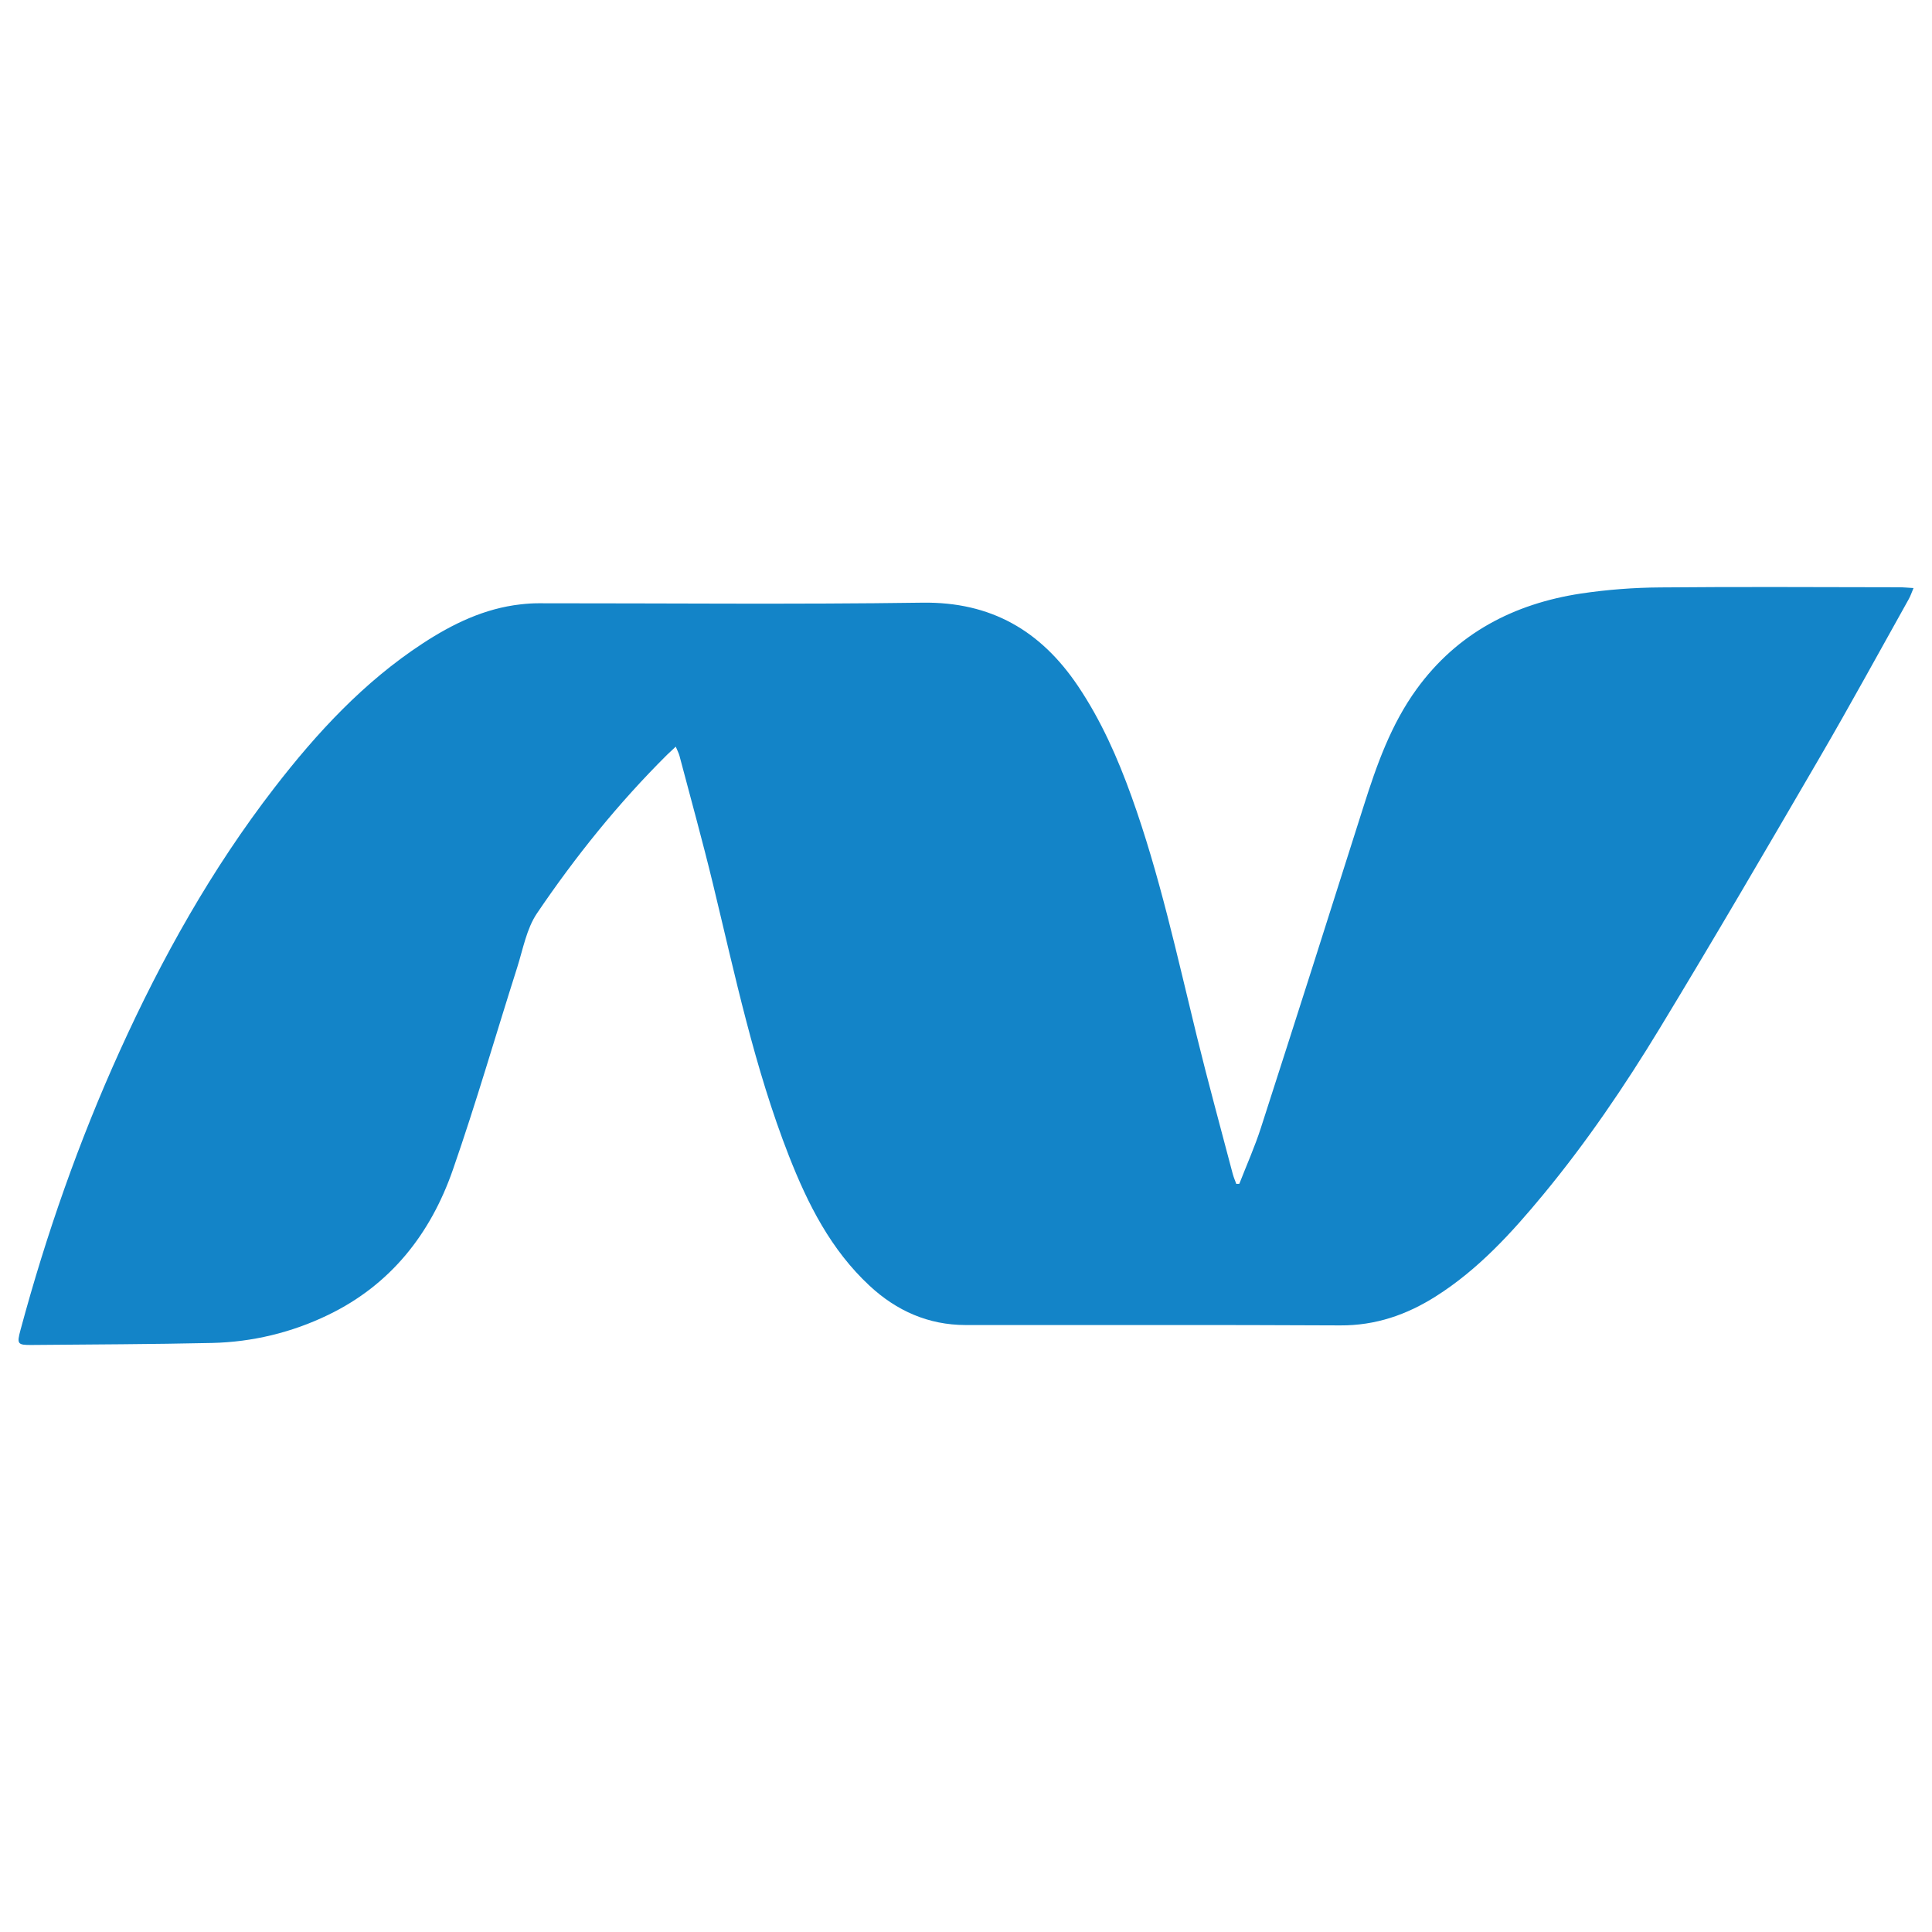
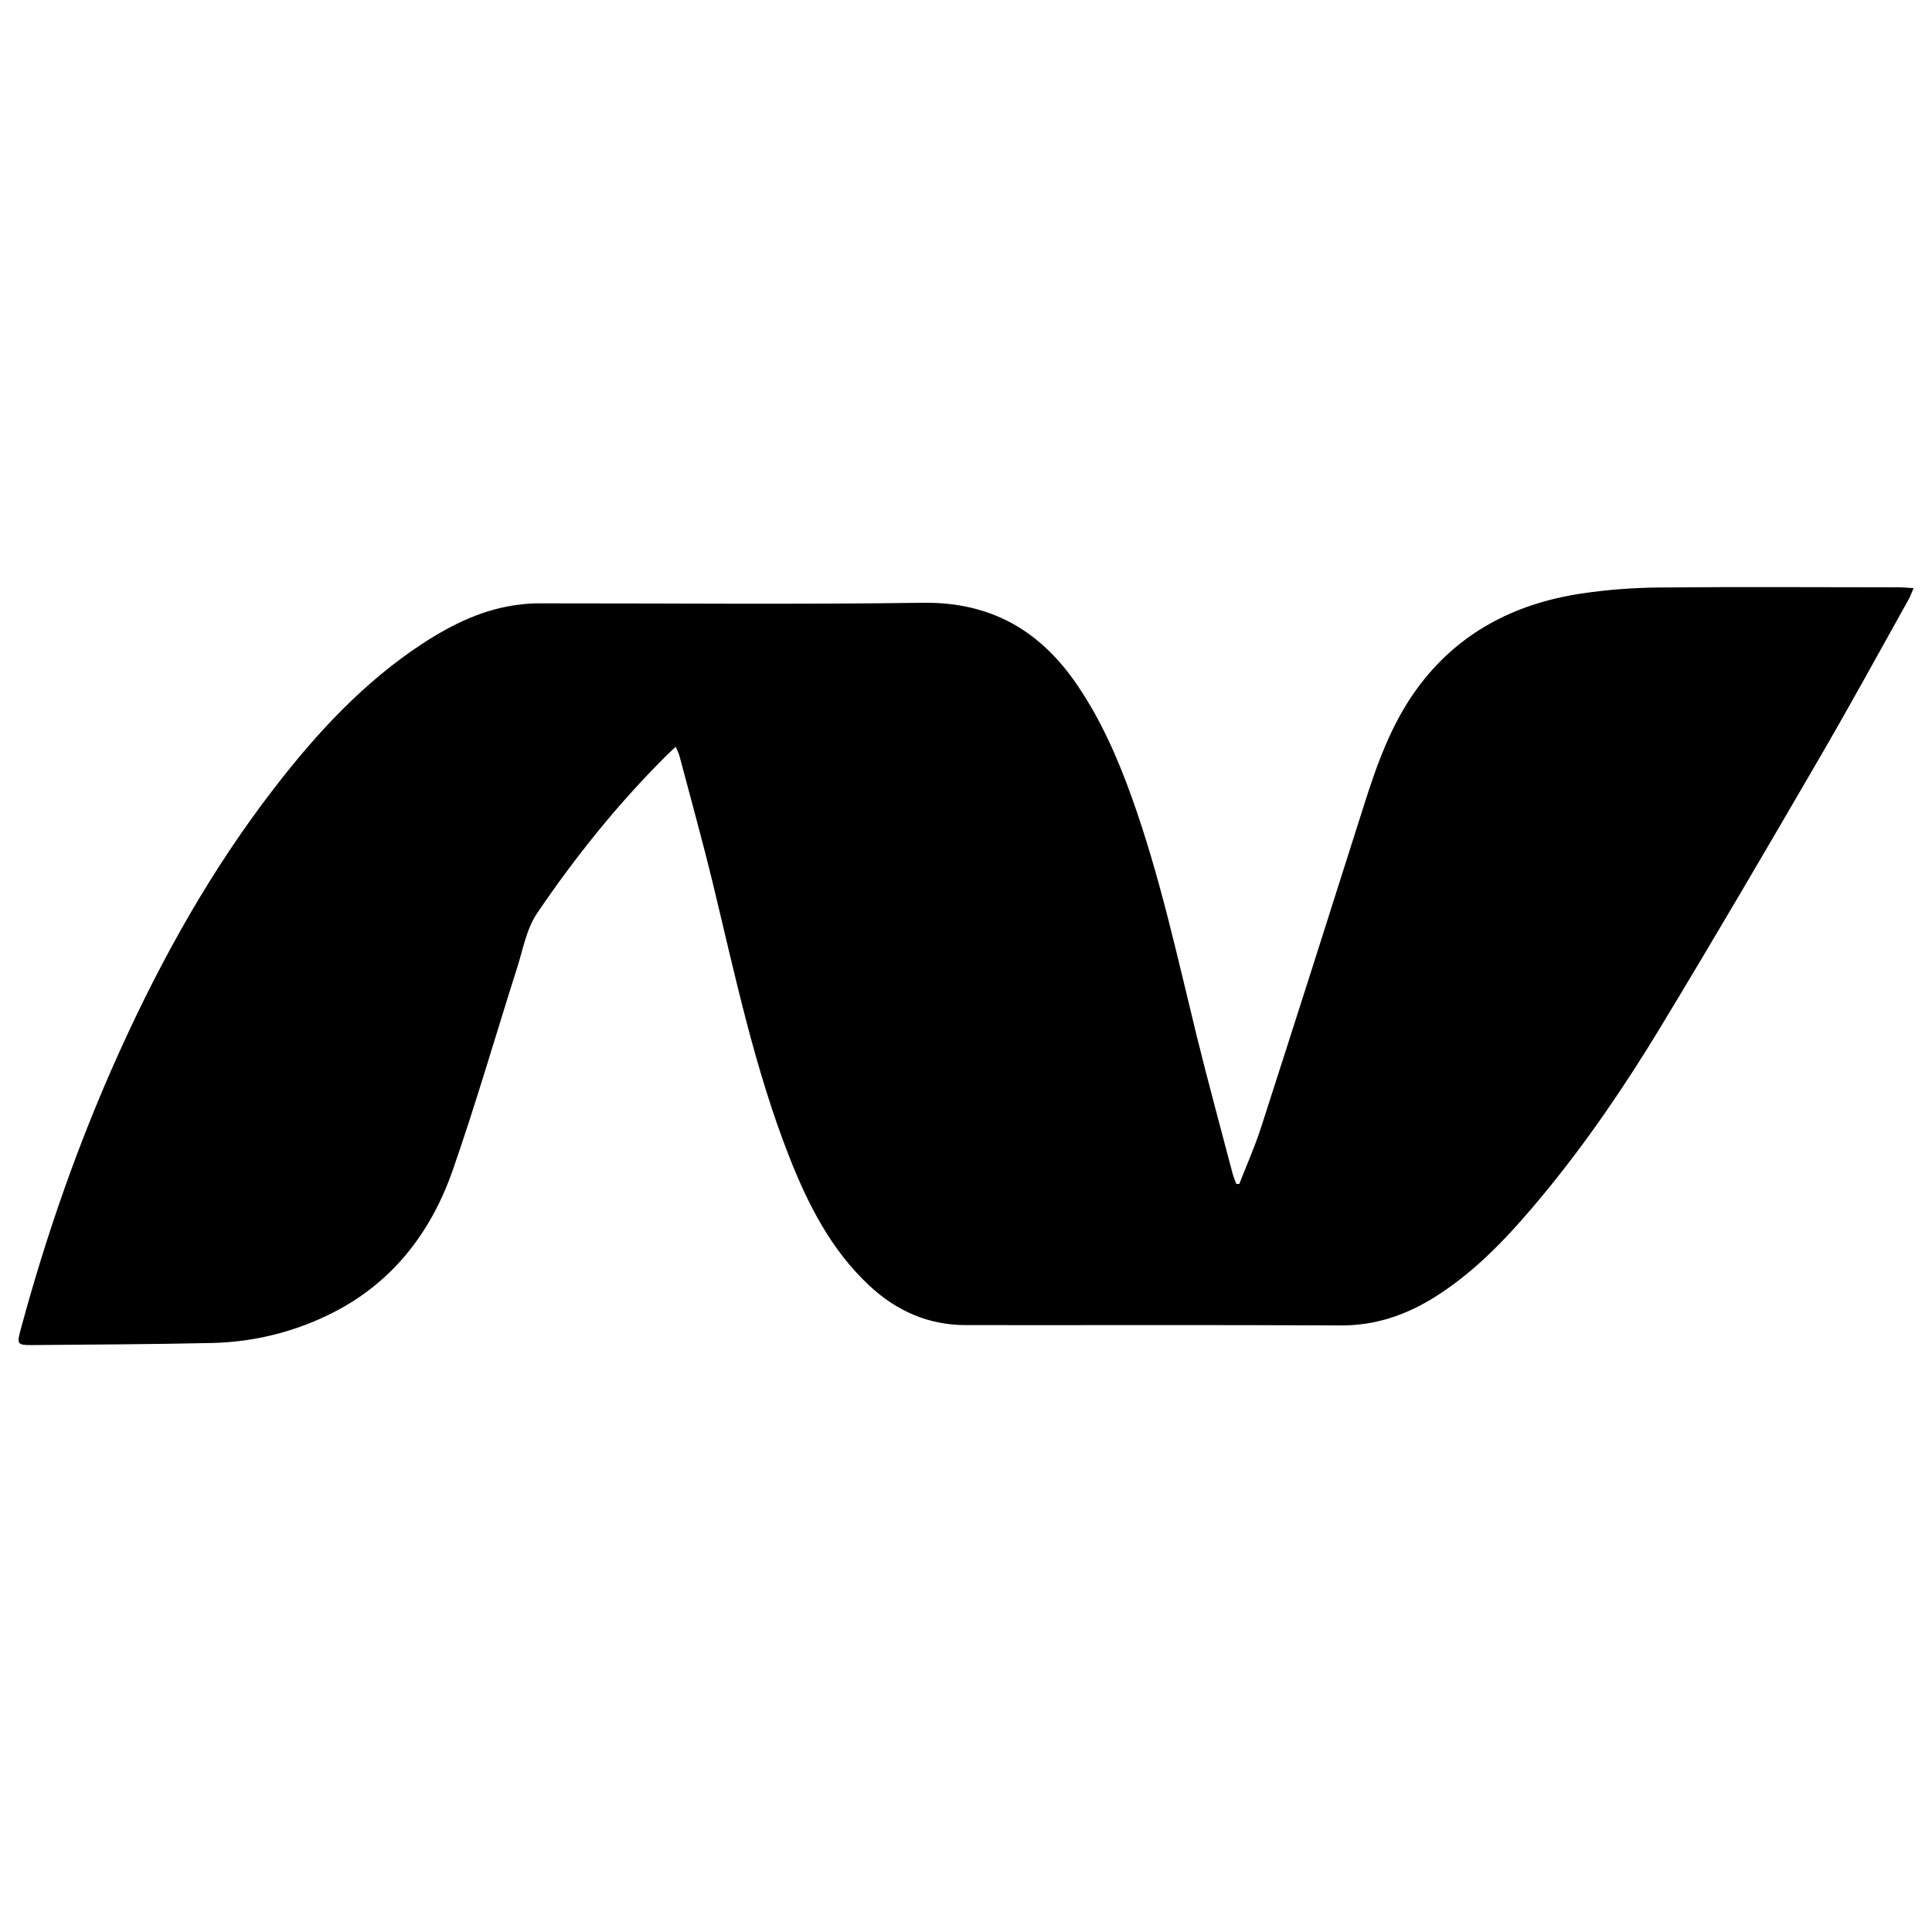
- <svg xmlns="http://www.w3.org/2000/svg" viewBox="0 0 128 128">
-   <path fill-rule="evenodd" clip-rule="evenodd" fill="#1384C8" d="M82.108 78.432c.479-1.232 1.022-2.445 1.427-3.701 2.288-7.097 4.554-14.2 6.805-21.309.865-2.731 1.813-5.42 3.515-7.767 2.692-3.709 6.442-5.652 10.88-6.331a37.456 37.456 0 015.28-.406c5.267-.05 10.536-.015 15.804-.01.28 0 .56.029.957.052-.129.304-.199.525-.311.724-1.955 3.494-3.872 7.009-5.885 10.468-3.505 6.022-7.016 12.042-10.631 17.998-2.319 3.819-4.834 7.52-7.687 10.974-2.105 2.548-4.321 4.984-7.146 6.77-1.925 1.217-3.981 1.929-6.315 1.917-8.278-.045-16.556-.012-24.834-.024-2.461-.004-4.568-.941-6.356-2.603-2.563-2.381-4.093-5.412-5.345-8.608-2.284-5.835-3.563-11.951-5.031-18.014-.688-2.838-1.47-5.654-2.215-8.478-.048-.183-.142-.354-.25-.617l-.577.542c-3.228 3.207-6.071 6.741-8.615 10.498-.693 1.024-.926 2.374-1.313 3.591-1.424 4.47-2.722 8.983-4.264 13.411-1.477 4.242-4.125 7.616-8.264 9.61a18.565 18.565 0 01-7.689 1.855c-3.98.088-7.962.098-11.943.134-.952.009-.996-.069-.748-.99 1.707-6.338 3.87-12.514 6.58-18.492 2.794-6.167 6.085-12.048 10.231-17.419 2.823-3.657 5.941-7.031 9.843-9.582 1.979-1.293 4.083-2.315 6.477-2.584.394-.045.793-.073 1.189-.073 8.478-.004 16.956.082 25.433-.039 4.547-.065 7.839 1.855 10.304 5.515 1.533 2.276 2.63 4.761 3.553 7.328 1.861 5.178 3.018 10.547 4.325 15.878.748 3.051 1.581 6.081 2.379 9.12.06.228.157.446.238.668l.199-.006z" />
+ <svg xmlns="http://www.w3.org/2000/svg" width="24" height="24" viewBox="0 0 24 24" fill="none">
+   <path fill-rule="evenodd" clip-rule="evenodd" d="M15.395 14.707C15.485 14.476 15.587 14.248 15.663 14.013C16.092 12.682 16.517 11.35 16.939 10.018C17.101 9.505 17.279 9.001 17.598 8.561C18.103 7.866 18.806 7.501 19.638 7.374C19.966 7.325 20.297 7.3 20.628 7.298C21.615 7.289 22.603 7.295 23.591 7.296C23.644 7.296 23.696 7.302 23.771 7.306C23.746 7.363 23.733 7.404 23.712 7.442C23.346 8.097 22.986 8.756 22.609 9.404C21.952 10.534 21.293 11.662 20.616 12.779C20.181 13.495 19.709 14.189 19.174 14.837C18.779 15.314 18.364 15.771 17.834 16.106C17.473 16.334 17.088 16.468 16.65 16.465C15.098 16.457 13.546 16.463 11.994 16.461C11.532 16.46 11.137 16.285 10.802 15.973C10.322 15.526 10.035 14.958 9.8 14.359C9.372 13.265 9.132 12.118 8.857 10.981C8.728 10.449 8.581 9.921 8.441 9.392C8.432 9.357 8.415 9.325 8.394 9.276L8.286 9.378C7.681 9.979 7.148 10.642 6.671 11.346C6.541 11.538 6.497 11.791 6.425 12.019C6.158 12.857 5.914 13.704 5.625 14.534C5.348 15.329 4.852 15.962 4.076 16.336C3.626 16.554 3.134 16.672 2.634 16.683C1.888 16.7 1.141 16.702 0.395 16.709C0.216 16.71 0.208 16.696 0.255 16.523C0.575 15.335 0.98 14.177 1.488 13.056C2.012 11.899 2.629 10.797 3.407 9.79C3.936 9.104 4.521 8.471 5.252 7.993C5.623 7.751 6.018 7.559 6.467 7.509C6.54 7.5 6.615 7.495 6.69 7.495C8.279 7.494 9.869 7.51 11.458 7.488C12.311 7.475 12.928 7.835 13.39 8.522C13.678 8.948 13.883 9.414 14.056 9.896C14.405 10.867 14.622 11.873 14.867 12.873C15.008 13.445 15.164 14.013 15.313 14.583C15.325 14.626 15.343 14.666 15.358 14.708L15.395 14.707V14.707Z" fill="black" />
</svg>
